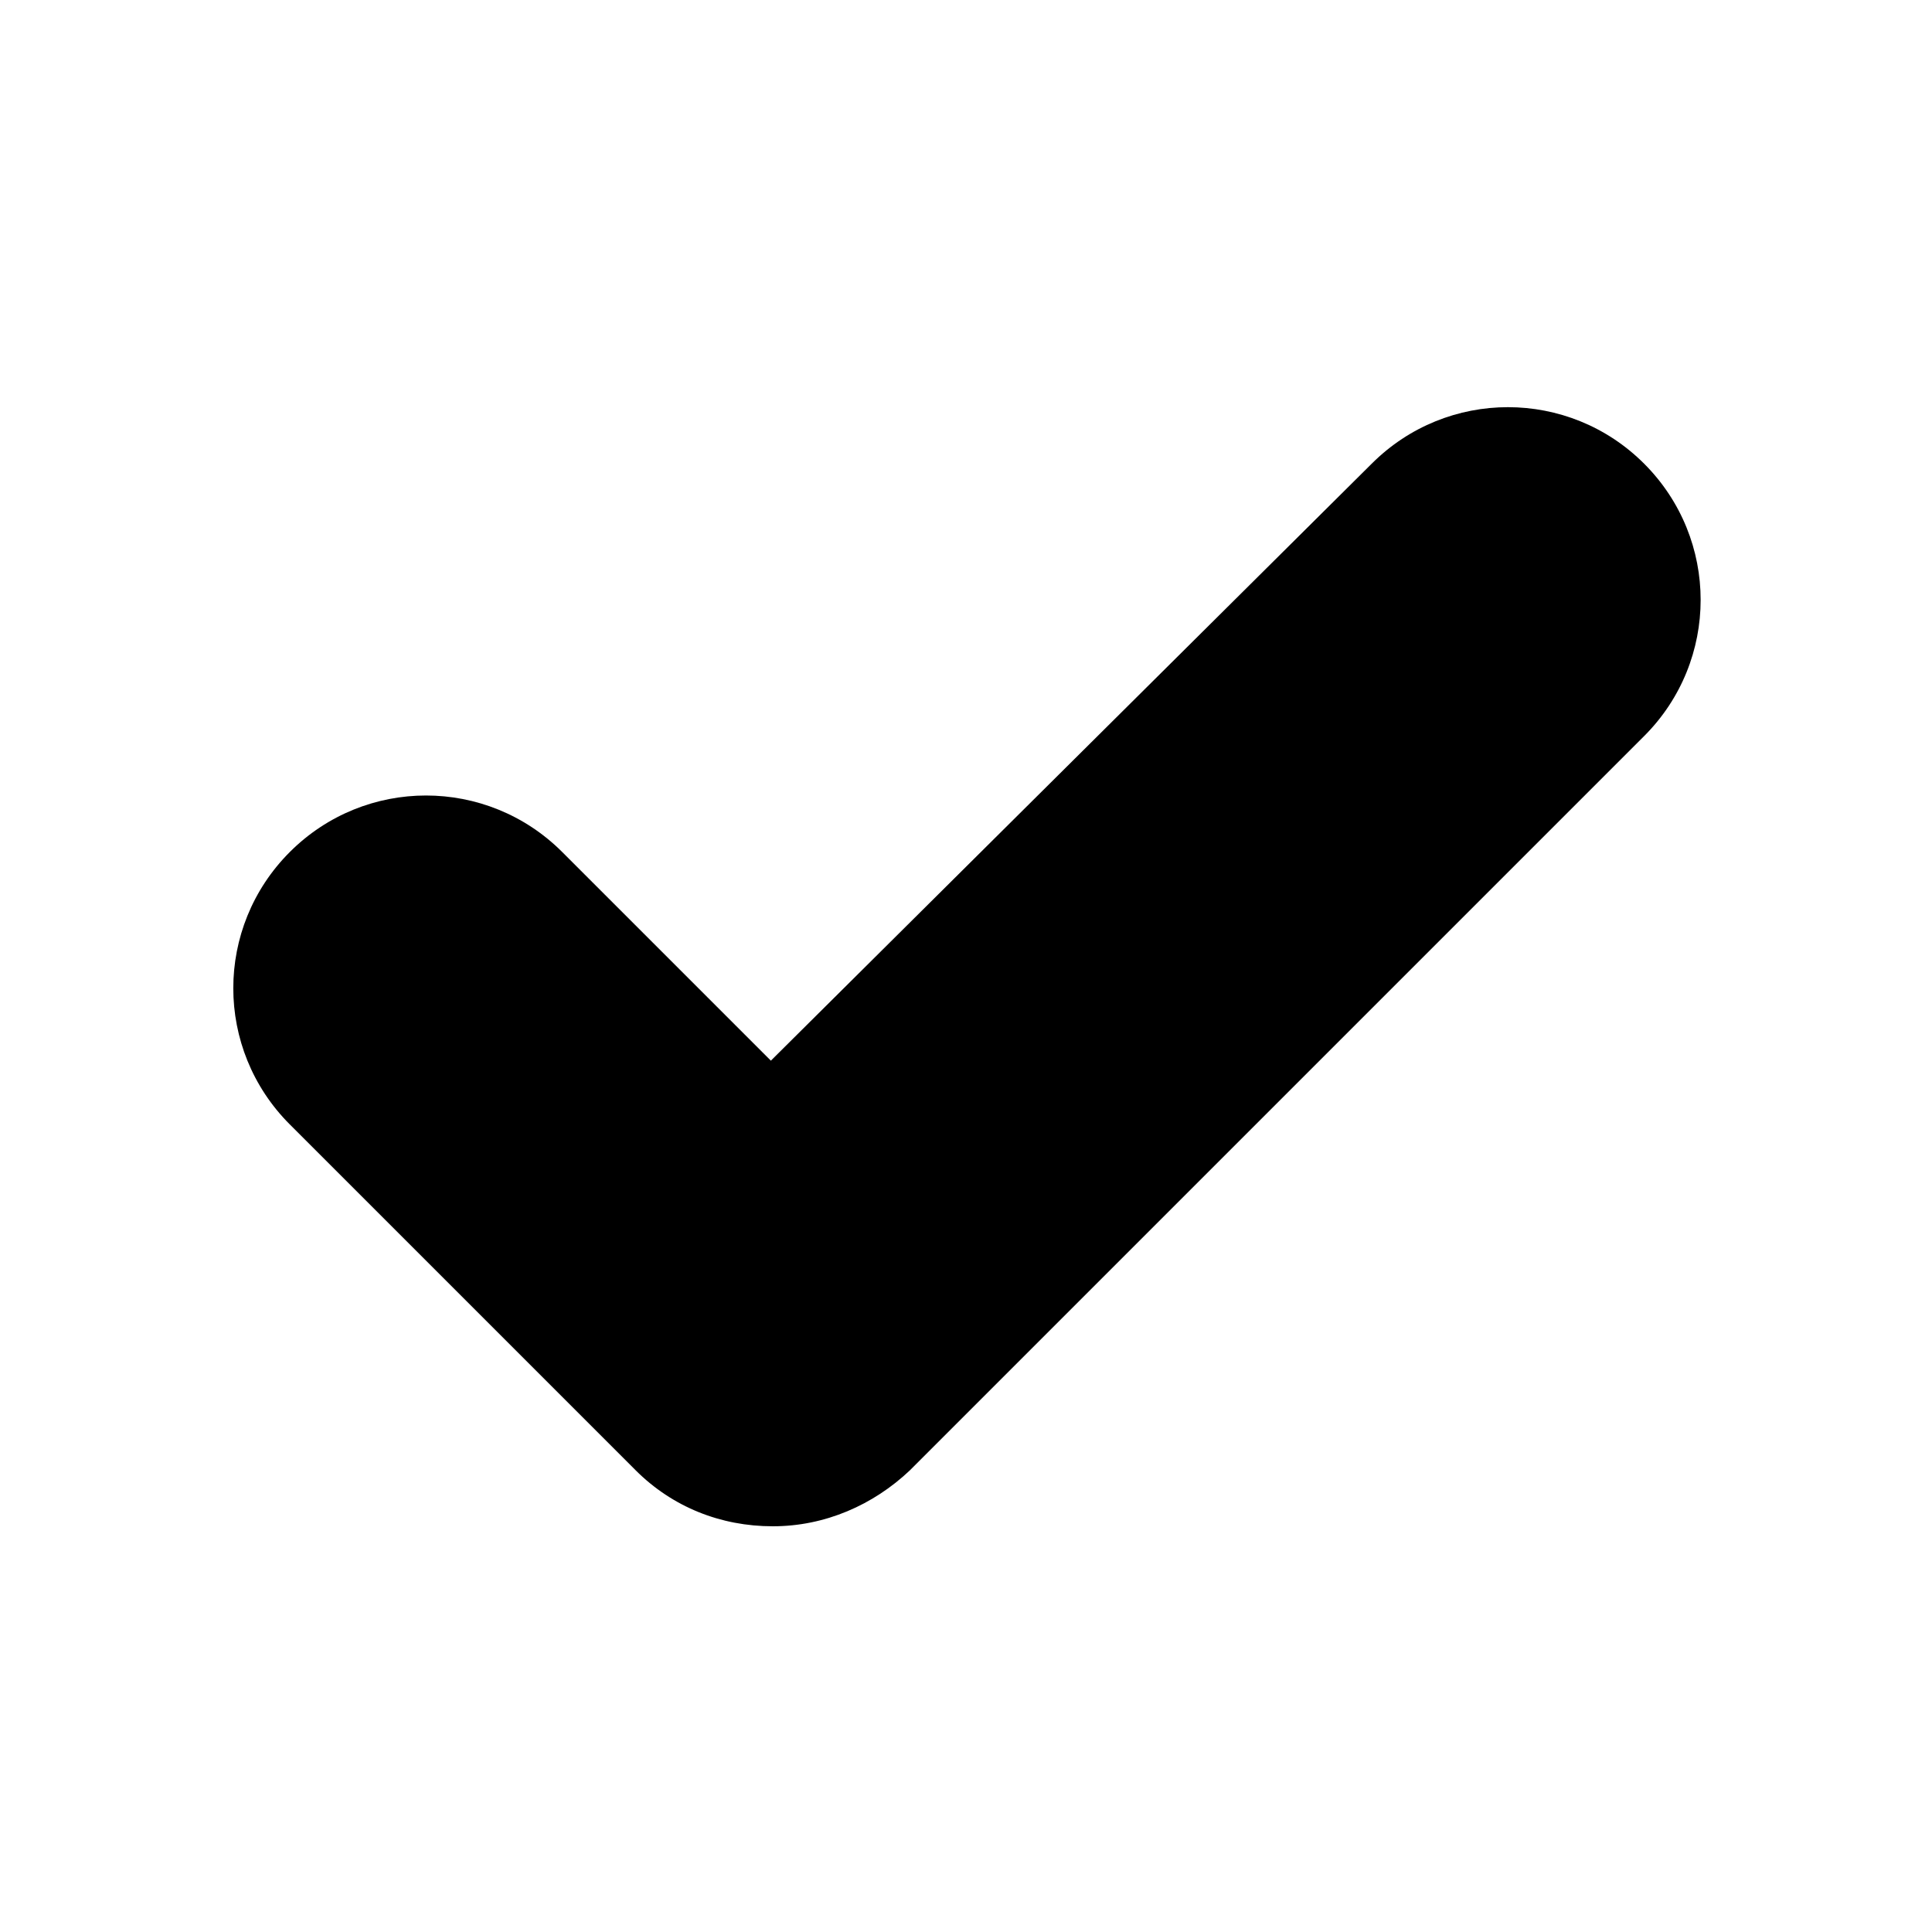
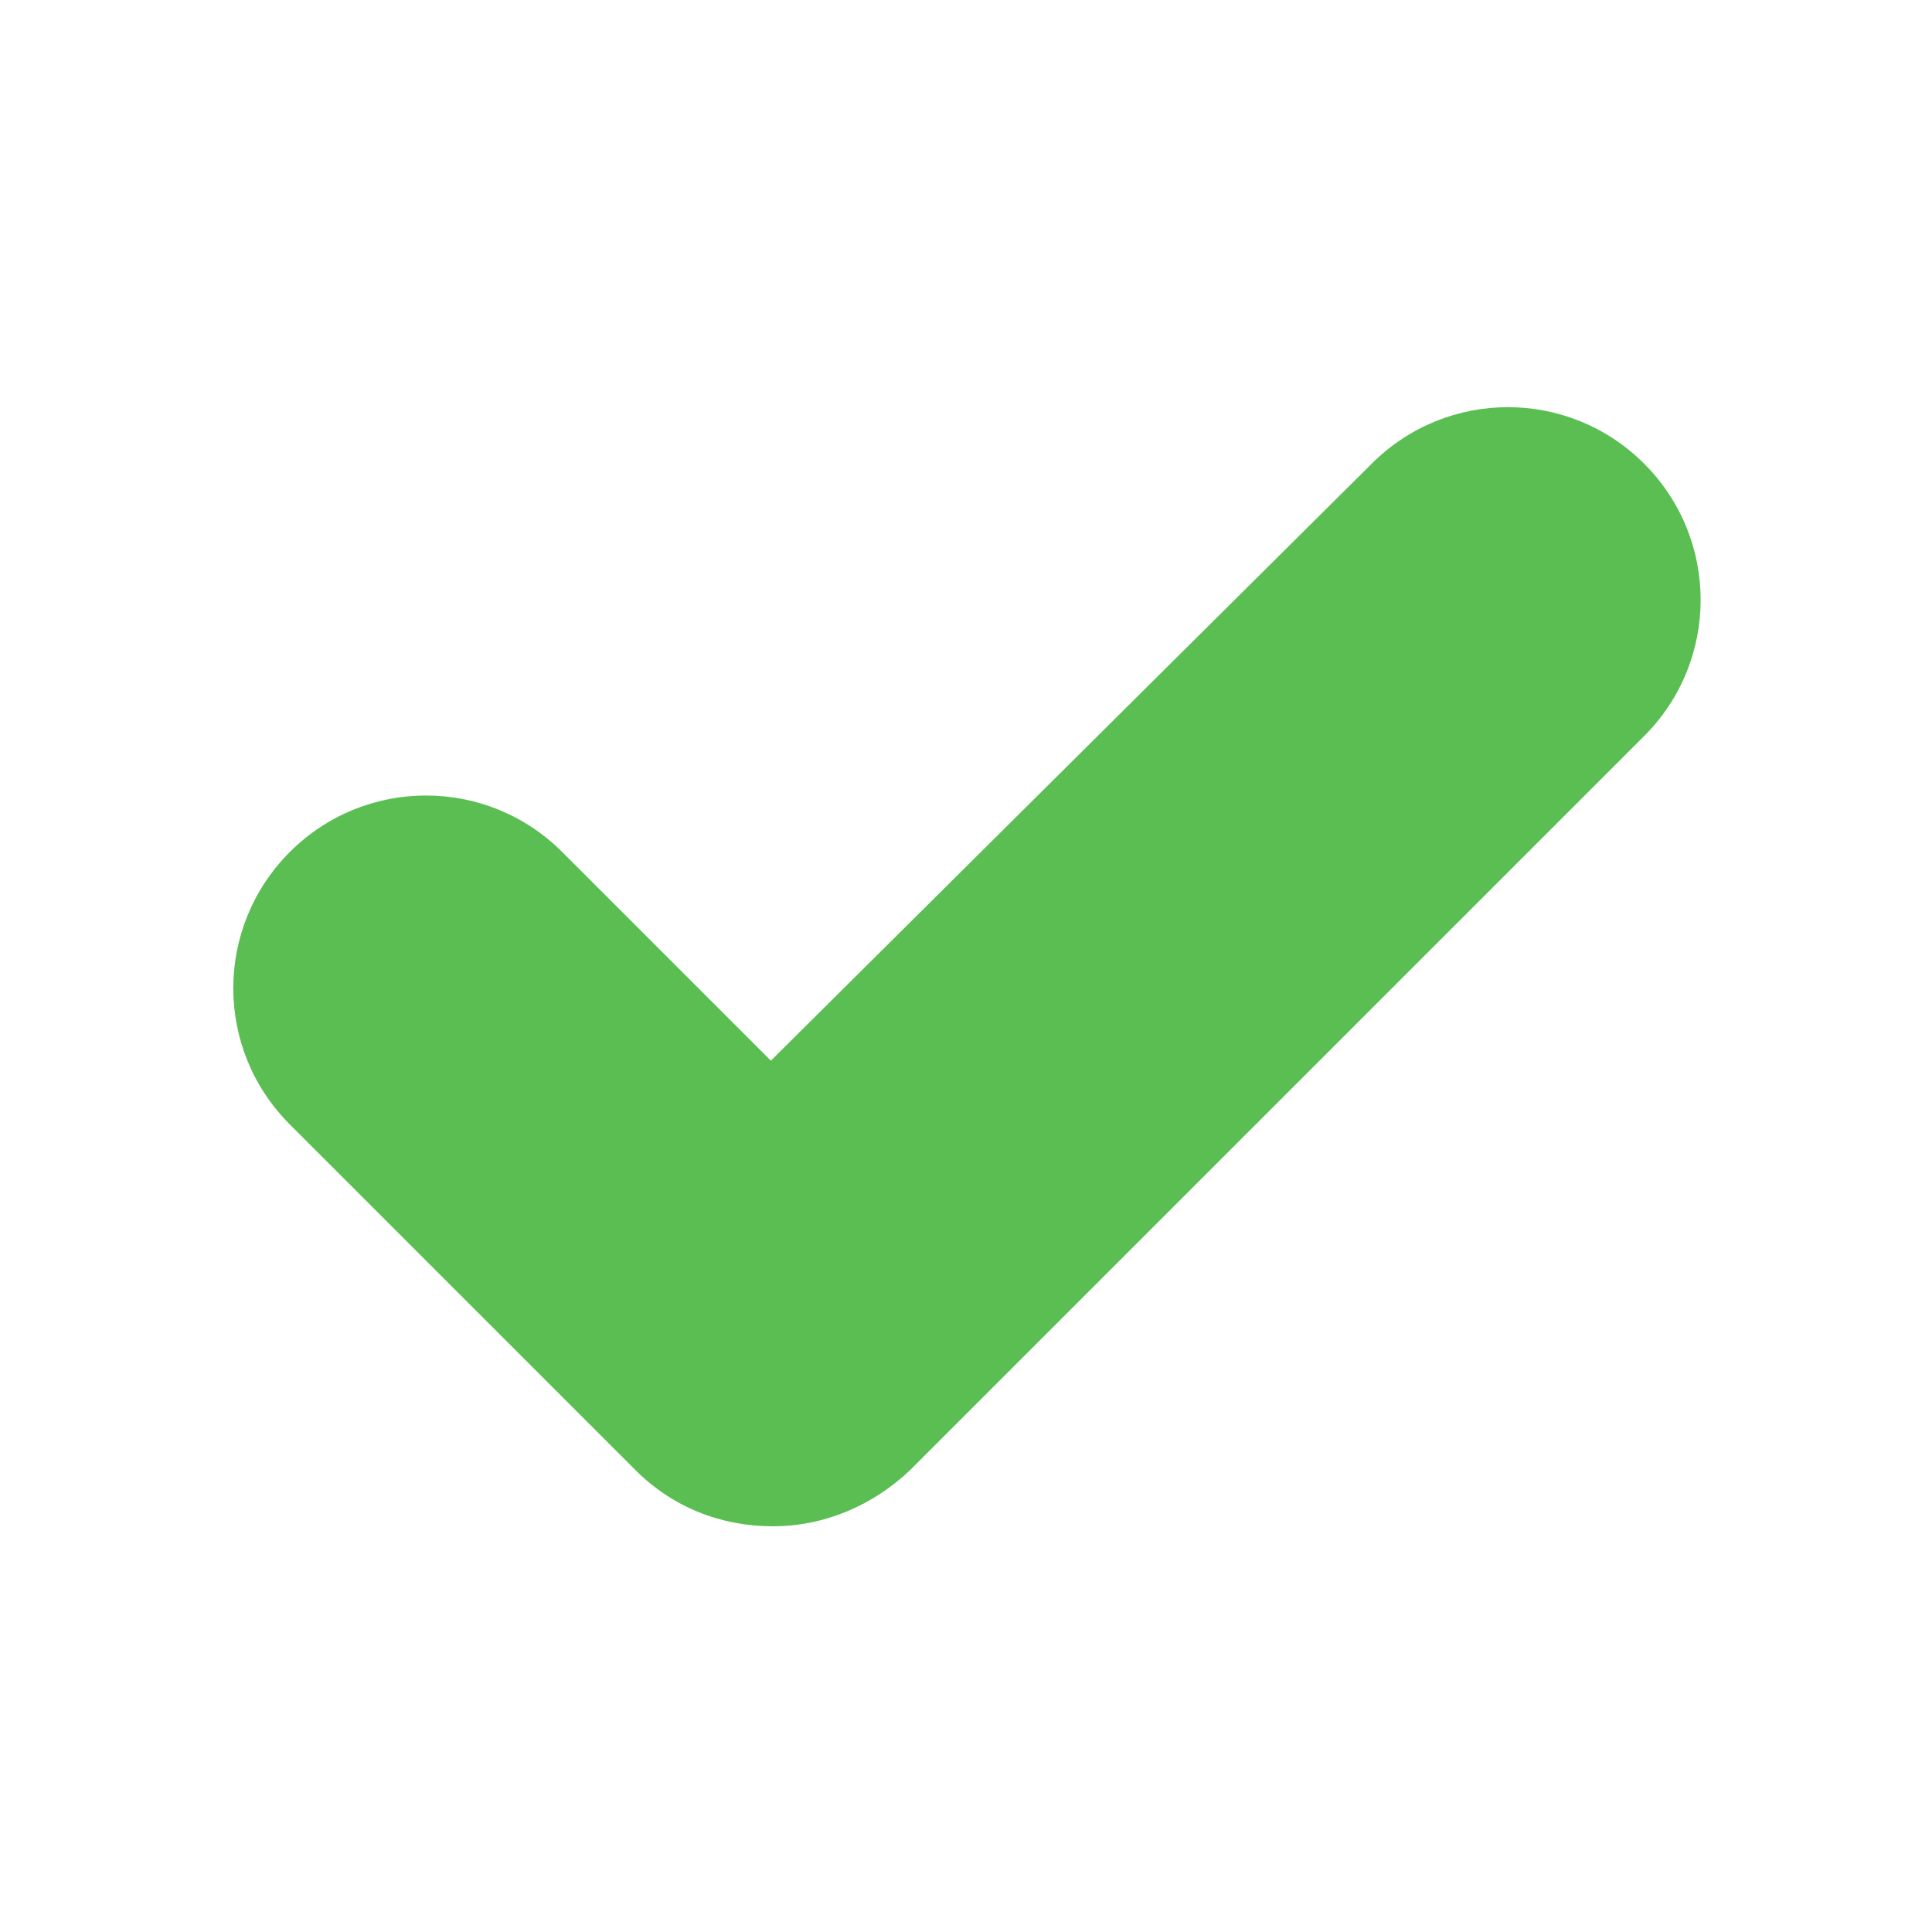
<svg xmlns="http://www.w3.org/2000/svg" version="1.1" x="0px" y="0px" viewBox="0 0 100 100" style="enable-background:new 0 0 100 100;max-width:100%" xml:space="preserve" height="100%">
-   <g style="" fill="currentColor">
-     <path d="M32.9,76.1c1.9,1.9,4.4,2.9,7.1,2.9s5.2-1.1,7.1-2.9l38-38c3.9-3.9,3.9-10.2,0-14.1c-3.9-3.9-10.2-3.9-14.1,0L39.9,54.9   L29.1,44.1c-3.9-3.9-10.2-3.9-14.1,0c-3.9,3.9-3.9,10.2,0,14.1L32.9,76.1z" style="" fill="currentColor" />
+   <g style="" fill="rgb(90, 190, 82)">
+     <path d="M32.9,76.1c1.9,1.9,4.4,2.9,7.1,2.9s5.2-1.1,7.1-2.9l38-38c3.9-3.9,3.9-10.2,0-14.1c-3.9-3.9-10.2-3.9-14.1,0L39.9,54.9   L29.1,44.1c-3.9-3.9-10.2-3.9-14.1,0c-3.9,3.9-3.9,10.2,0,14.1L32.9,76.1z" style="" fill="rgb(90, 190, 82)" />
  </g>
</svg>
